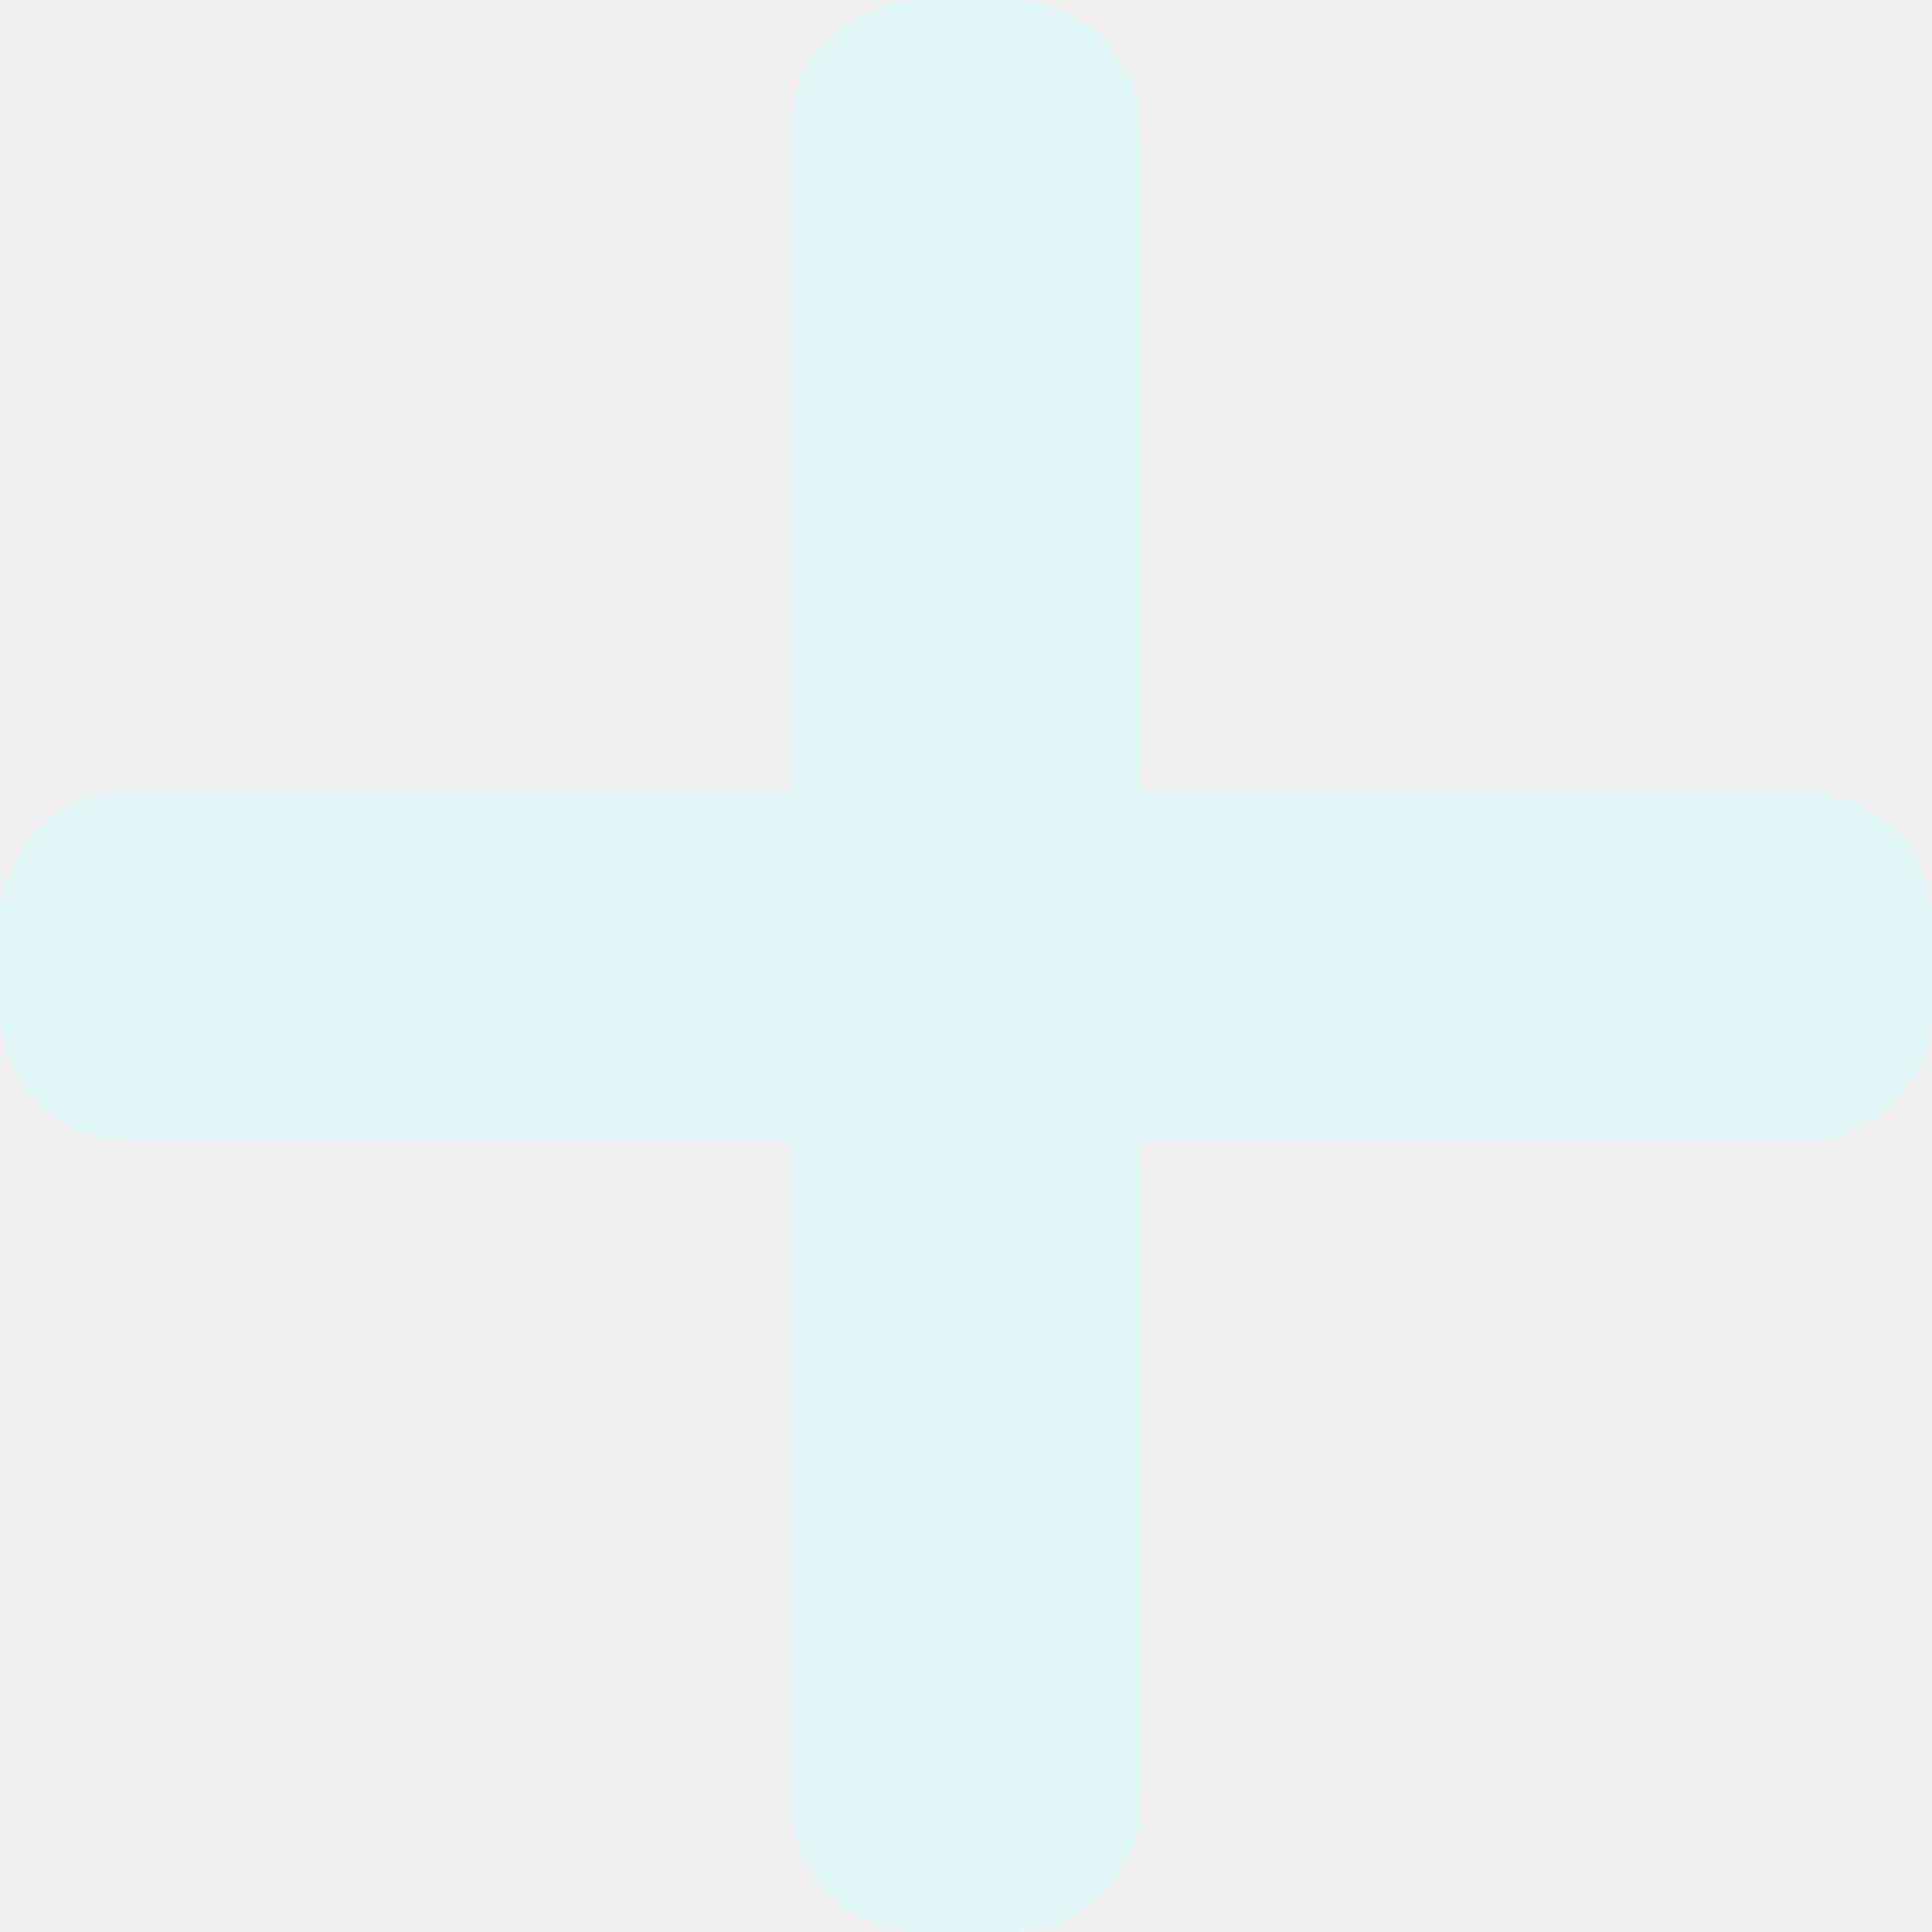
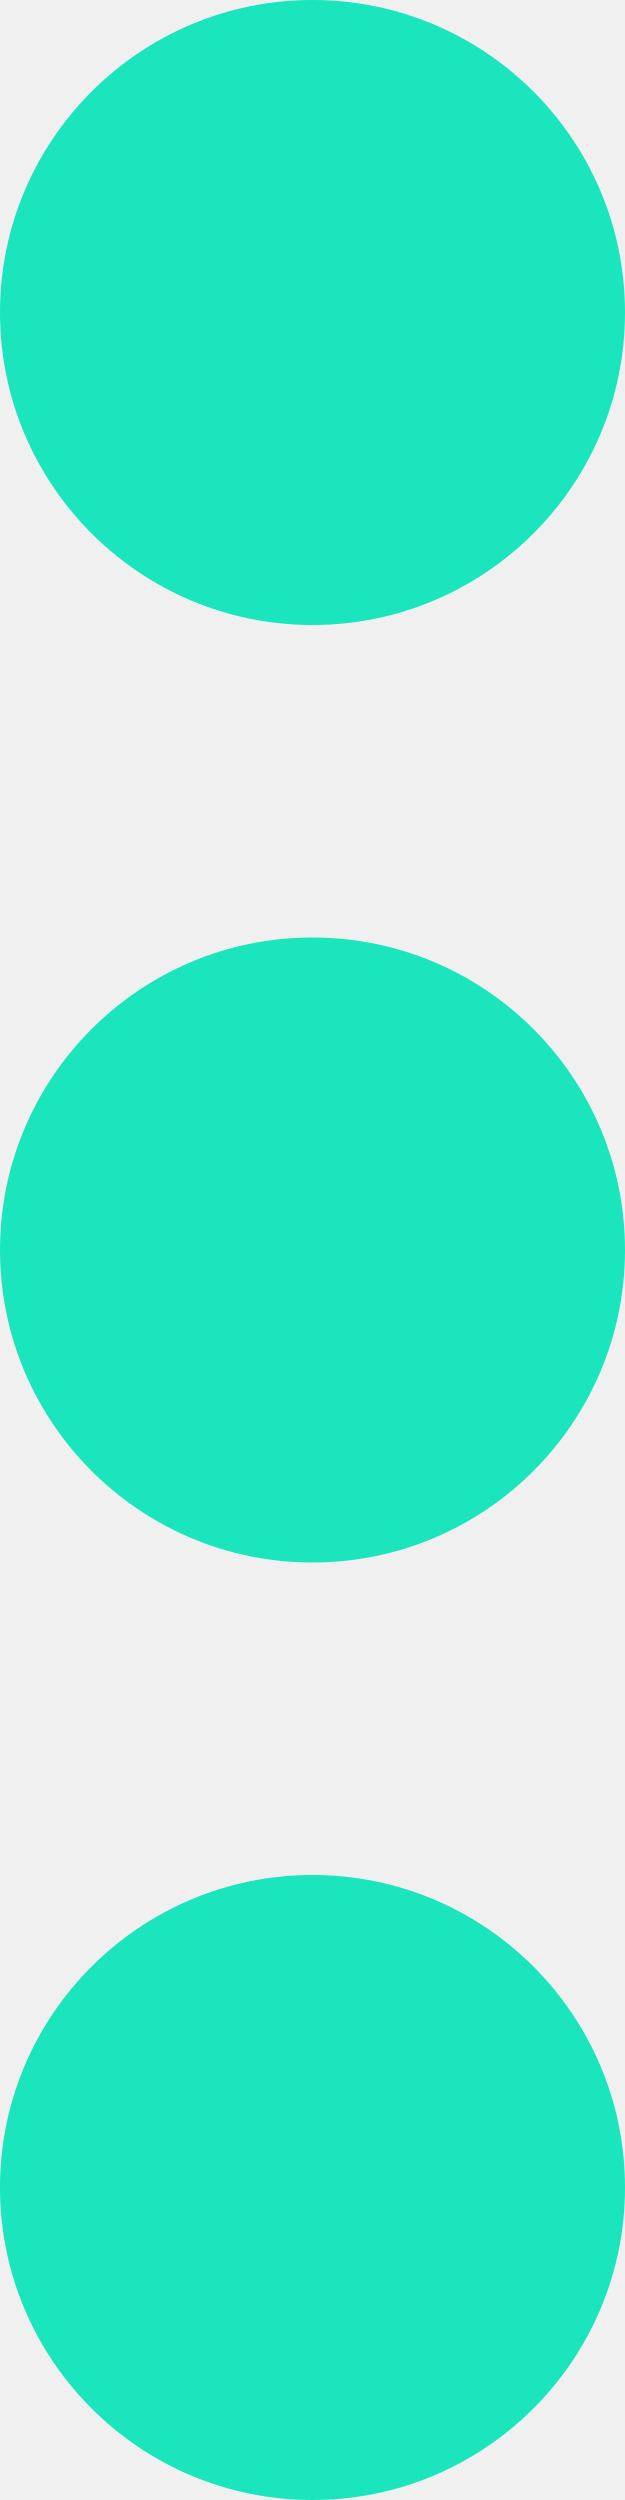
- <svg xmlns="http://www.w3.org/2000/svg" width="7" height="7" viewBox="0 0 7 7" fill="none">
-   <g clip-path="url(#clip0)">
-     <path d="M6.523 2.864H4.136V0.477C4.136 0.214 3.923 0 3.659 0H3.341C3.077 0 2.864 0.214 2.864 0.477V2.864H0.477C0.214 2.864 0 3.077 0 3.341V3.659C0 3.923 0.214 4.136 0.477 4.136H2.864V6.523C2.864 6.786 3.077 7 3.341 7H3.659C3.923 7 4.136 6.786 4.136 6.523V4.136H6.523C6.786 4.136 7 3.923 7 3.659V3.341C7 3.077 6.786 2.864 6.523 2.864Z" fill="#E0F7F3" />
-   </g>
-   <defs>
-     <clipPath id="clip0">
-       <rect width="7" height="7" fill="white" />
-     </clipPath>
-   </defs>
+ <svg xmlns="http://www.w3.org/2000/svg" width="3" height="12" viewBox="0 0 3 12" fill="none">
+   <path d="M3 1.5C3 2.328 2.328 3 1.5 3C0.672 3 0 2.328 0 1.5C0 0.672 0.672 0 1.5 0C2.328 0 3 0.672 3 1.5Z" fill="#1AE5BD" />
+   <path d="M3 6C3 6.828 2.328 7.5 1.5 7.5C0.672 7.5 0 6.828 0 6C0 5.172 0.672 4.5 1.5 4.5C2.328 4.5 3 5.172 3 6Z" fill="#1AE5BD" />
+   <path d="M3 10.5C3 11.328 2.328 12 1.5 12C0.672 12 0 11.328 0 10.5C0 9.672 0.672 9 1.5 9C2.328 9 3 9.672 3 10.5Z" fill="#1AE5BD" />
</svg>
